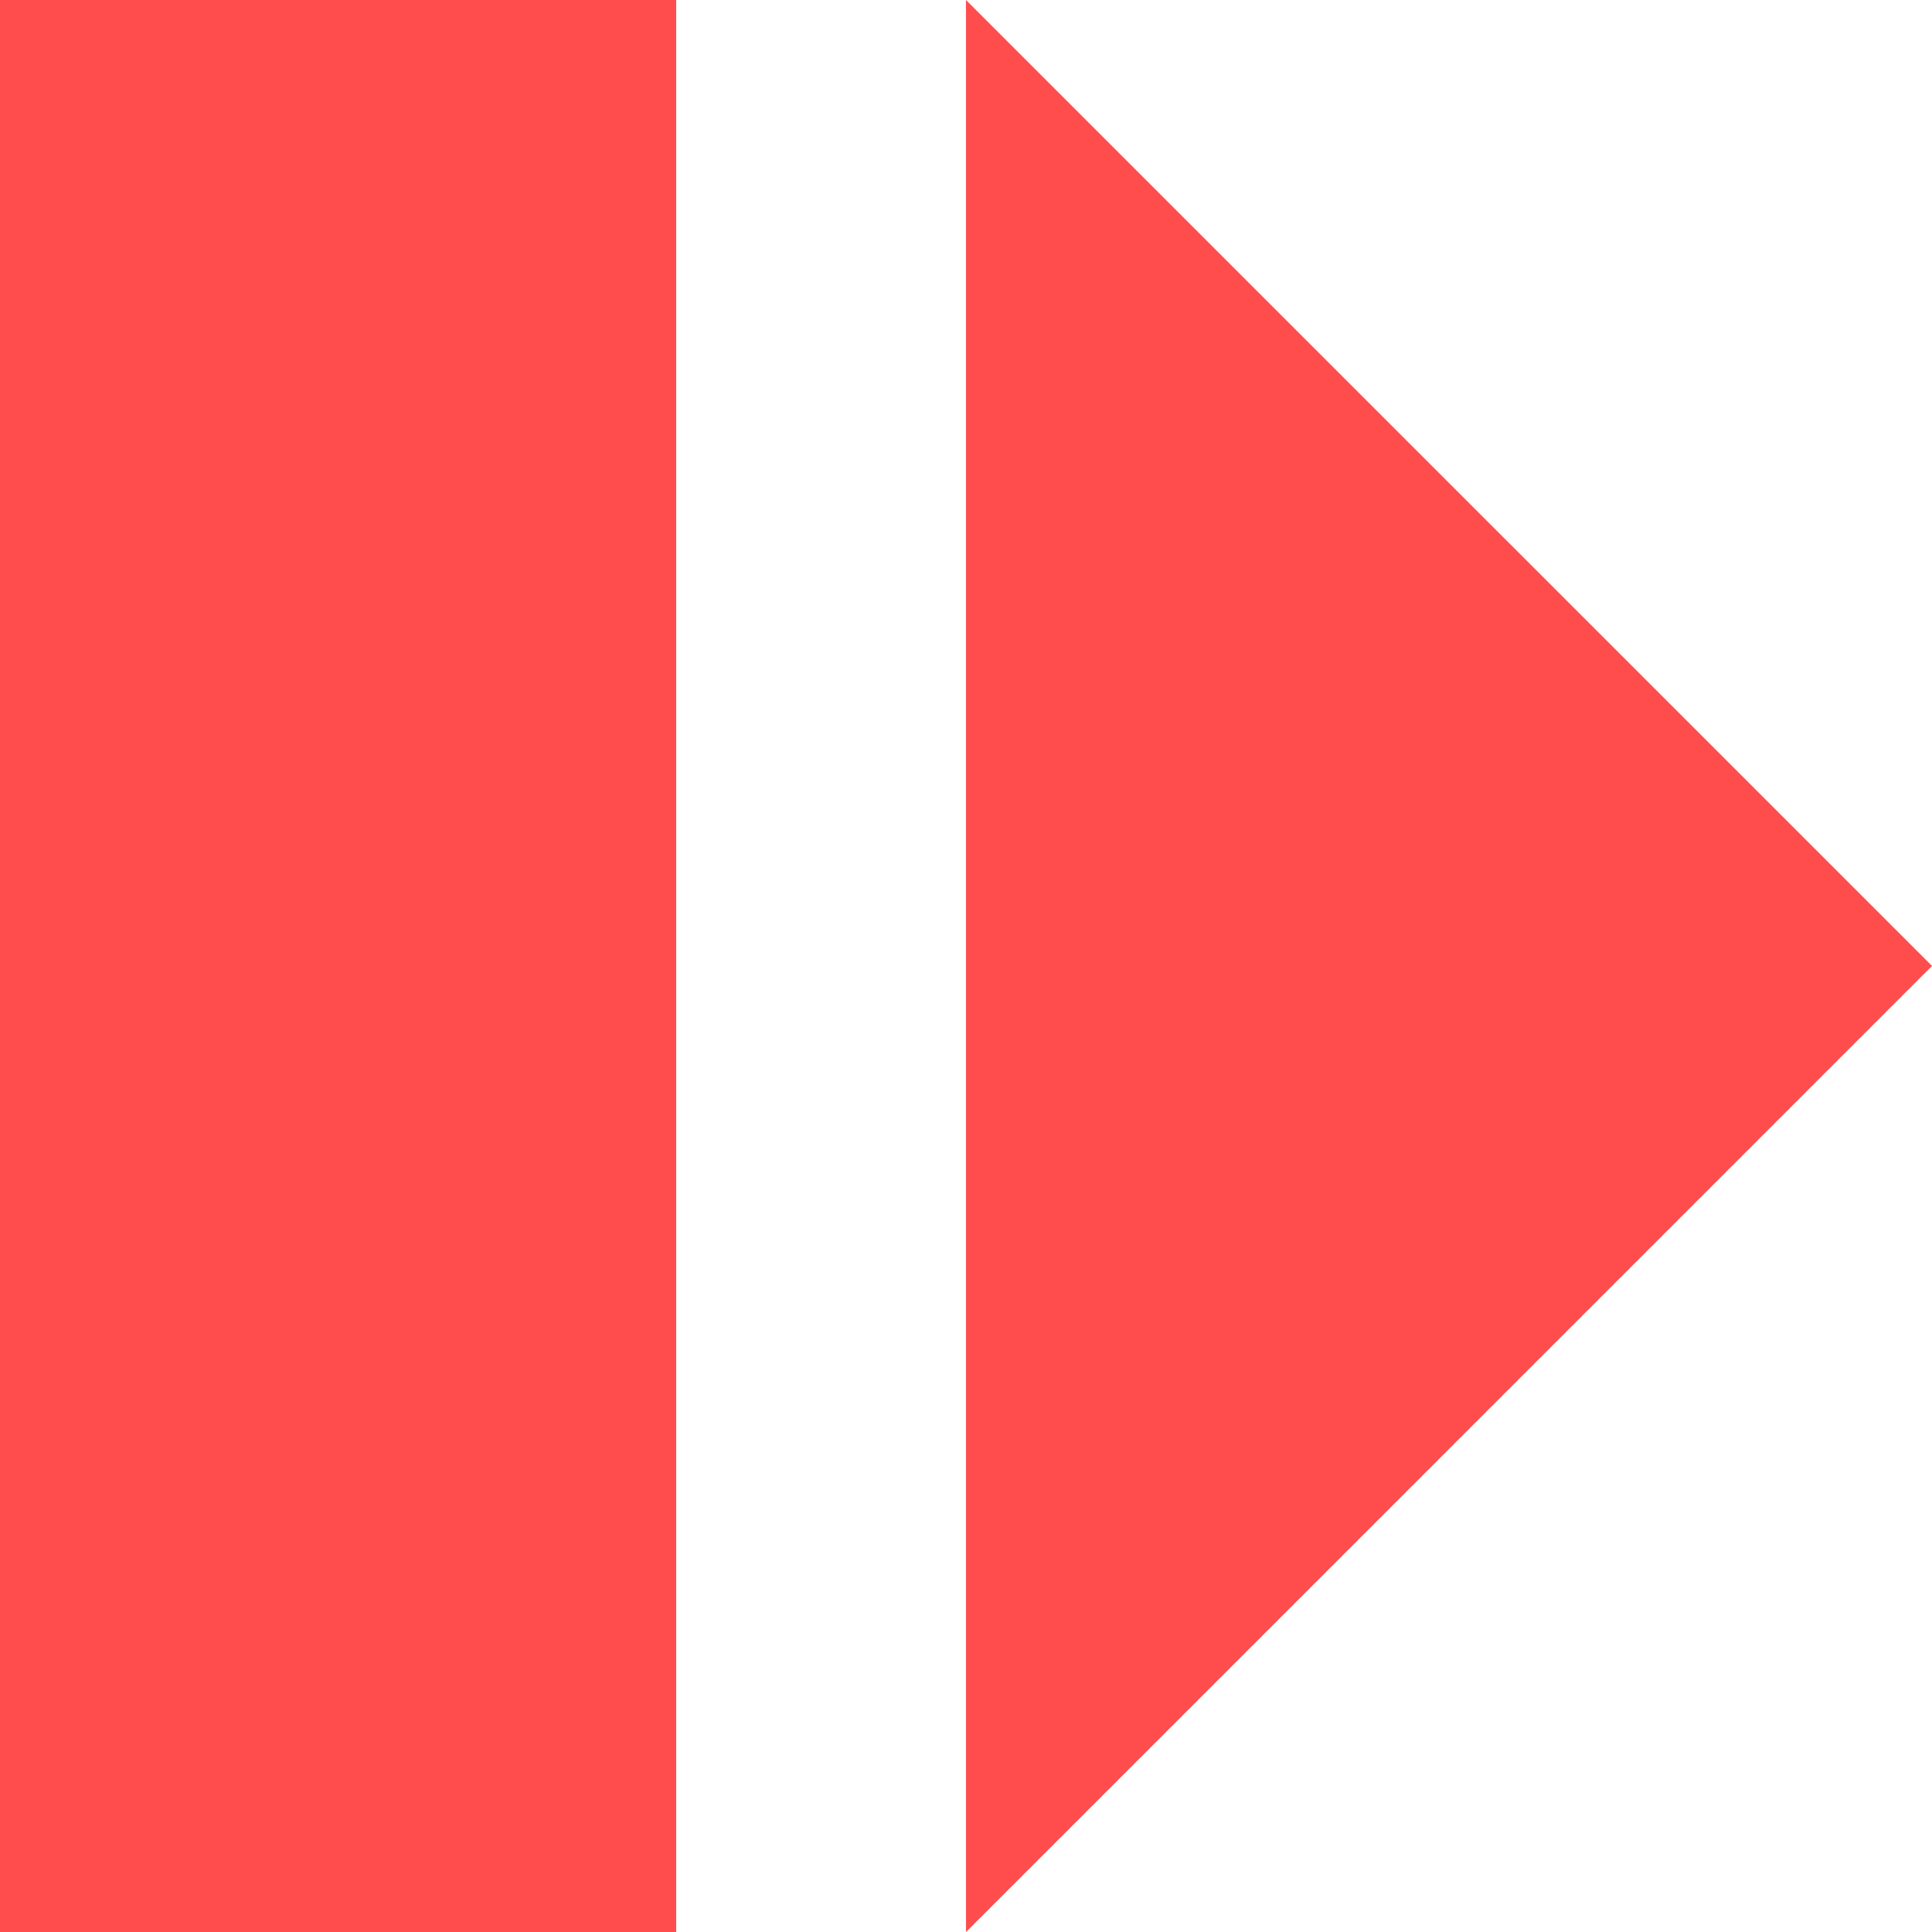
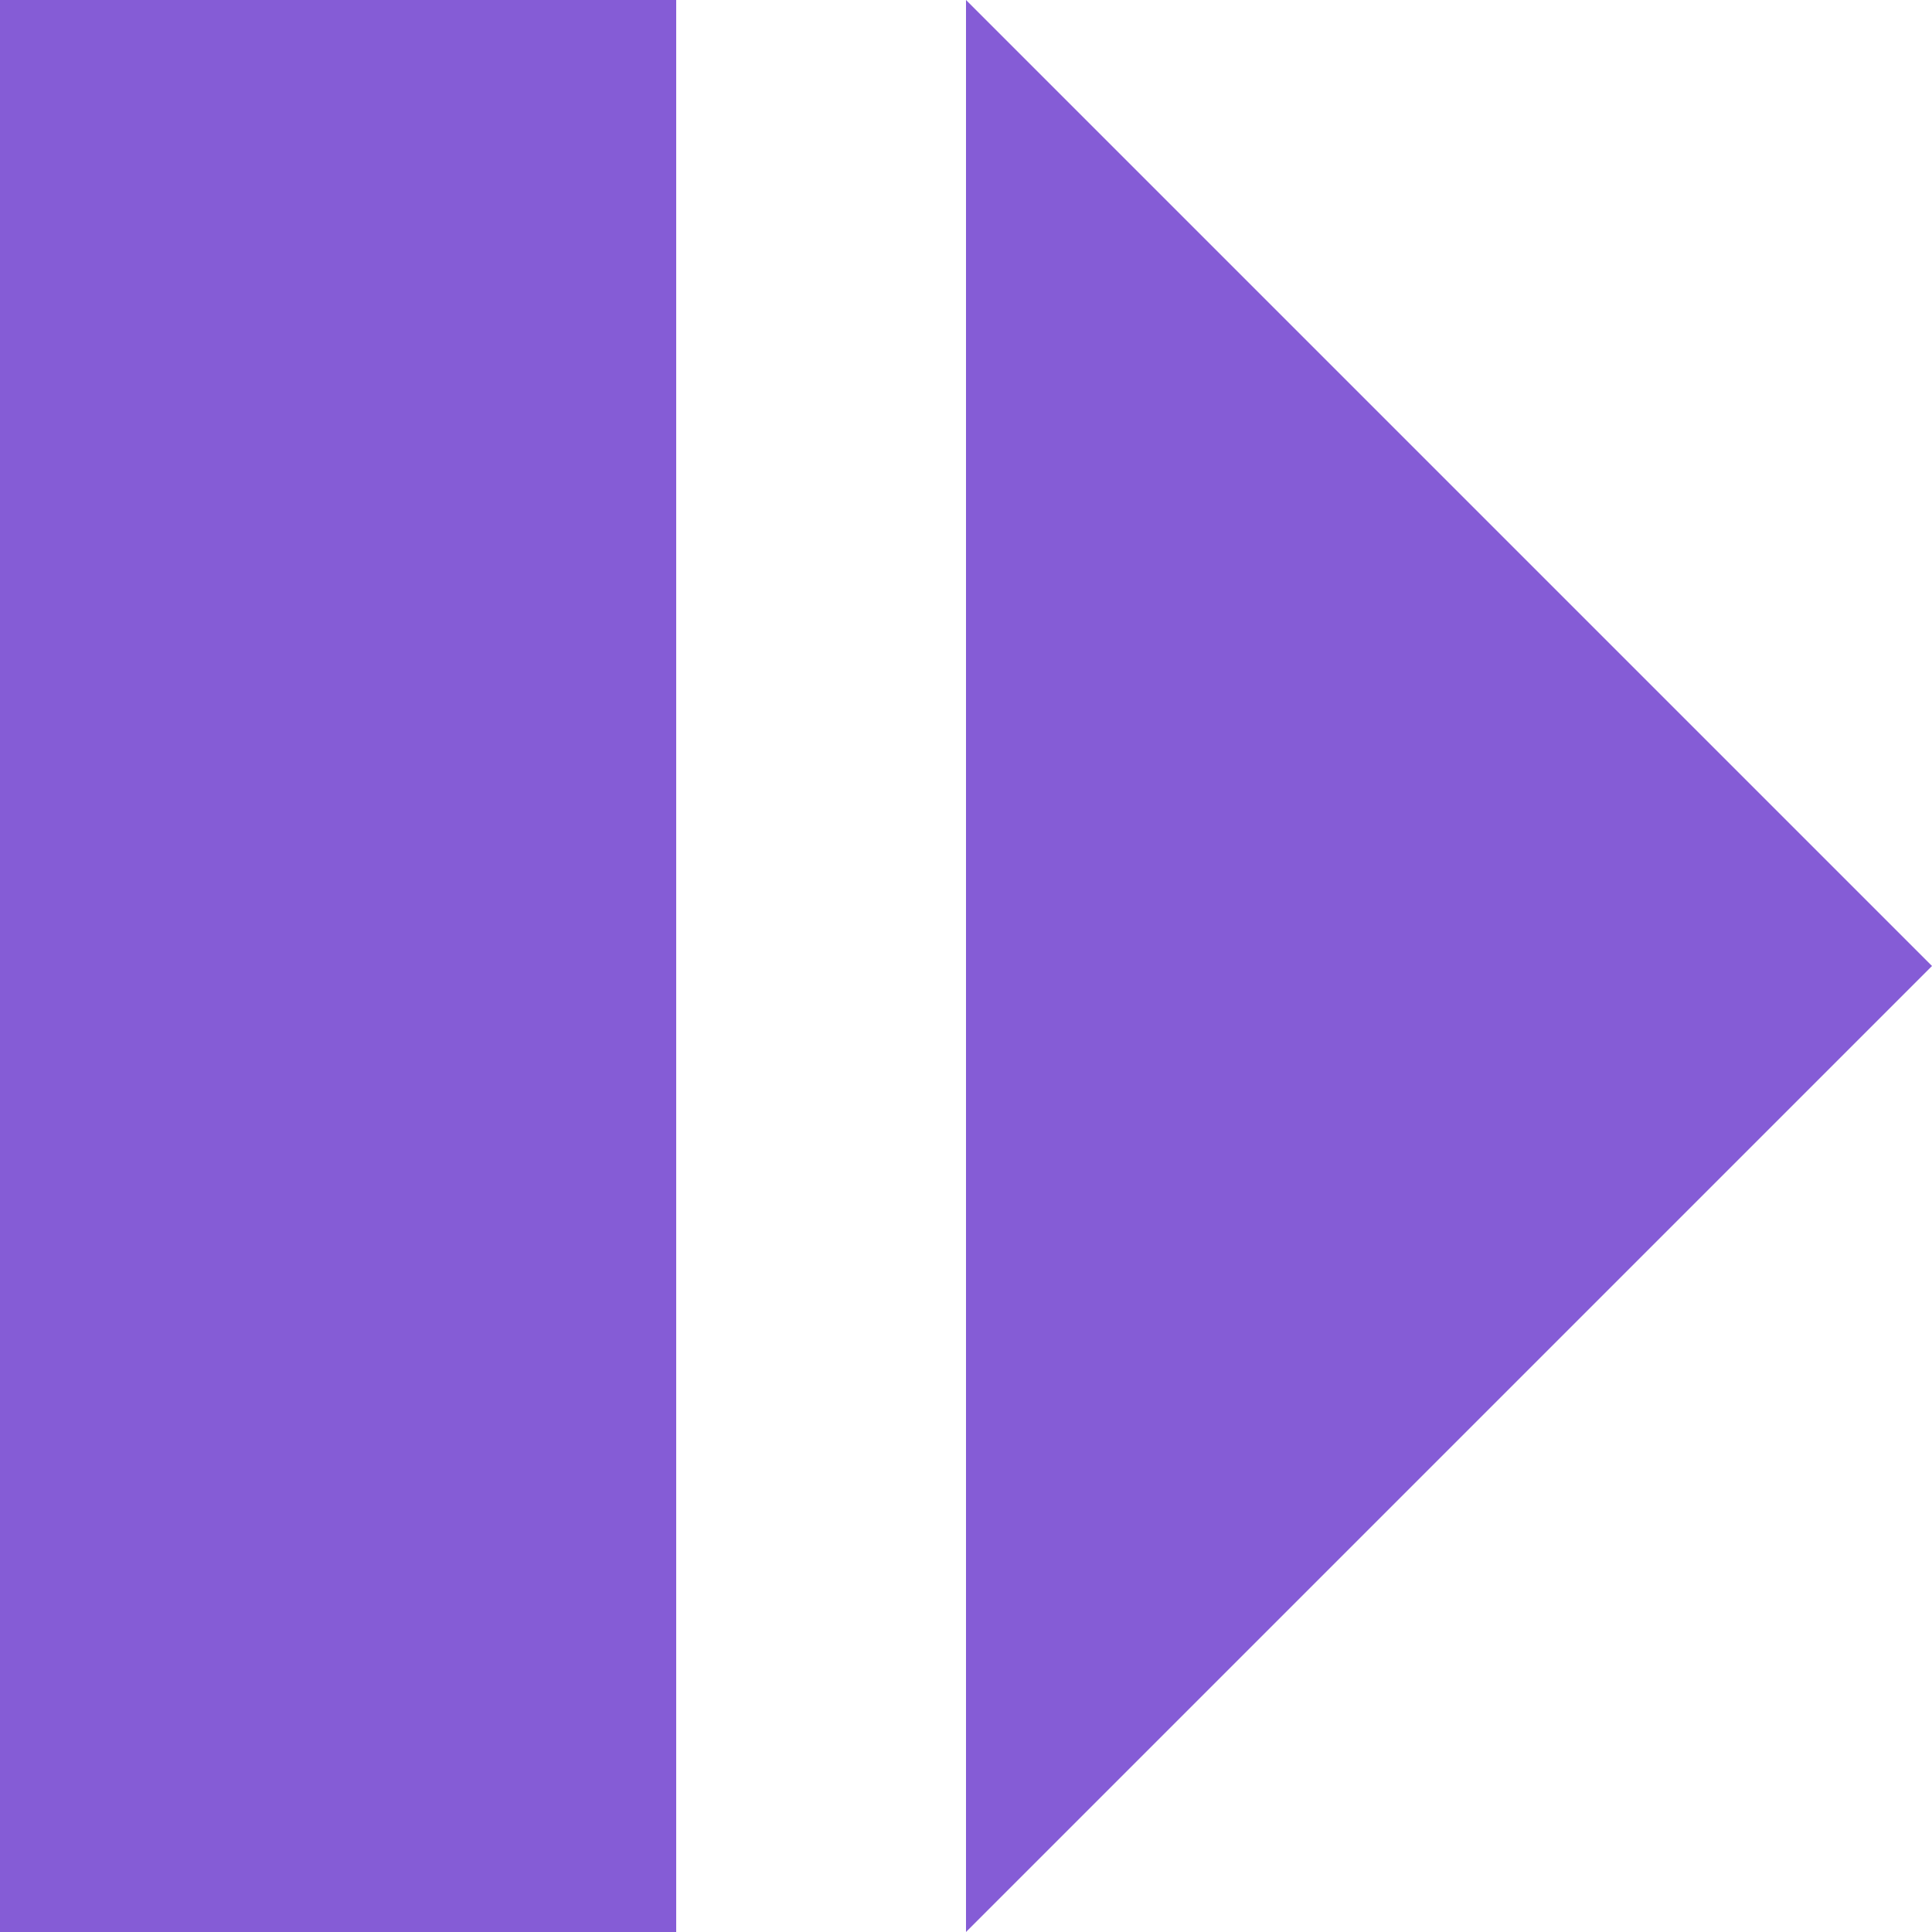
- <svg xmlns="http://www.w3.org/2000/svg" width="20" height="20" viewBox="0 0 20 20" version="1.1" id="svg1">
-   <defs id="defs1" />
-   <g id="g4" transform="translate(-20)">
-     <rect style="fill:#ff4d4d;fill-opacity:1;stroke:none;stroke-width:0;stroke-linecap:round;stroke-dasharray:none;stroke-opacity:1" id="rect3" width="7" height="20" x="0" y="0" />
-     <rect style="fill:#ff4d4d;fill-opacity:1;stroke:none;stroke-width:0;stroke-linecap:round;stroke-dasharray:none;stroke-opacity:1" id="rect4" width="7" height="20" x="13" y="0" />
-   </g>
-   <g id="g6">
-     <rect style="fill:#ff4d4d;fill-opacity:1;stroke:none;stroke-width:0;stroke-linecap:round;stroke-dasharray:none;stroke-opacity:1" id="rect5" width="7" height="20" x="0" y="0" />
-     <path style="fill:#ff4d4d;fill-opacity:1;stroke:none;stroke-width:0;stroke-linecap:round;stroke-dasharray:none;stroke-opacity:1" id="path6" d="M 16.029,3.693 H 3.236 L 9.632,-7.386 Z" transform="matrix(0,1.563415,-0.9026379,0,13.33333,-5.059429)" />
-   </g>
-   <g id="g7" transform="translate(20)">
-     <path style="fill:#ff4d4d;fill-opacity:1;stroke:none;stroke-width:0;stroke-linecap:round;stroke-dasharray:none;stroke-opacity:1" id="path7" d="M 83.629,0.584 77.644,15.033 63.194,21.018 48.745,15.033 42.76,0.584 48.745,-13.866 l 14.449,-5.985 14.449,5.985 z" transform="matrix(-0.4893699,-0.2027036,0.2027036,-0.4893699,40.80708,23.09541)" />
+ <svg xmlns="http://www.w3.org/2000/svg" version="1.1" width="20" height="20" viewBox="0,0,20,20">
+   <g transform="translate(-230,-170)">
+     <g fill="#855cd6" stroke="none" stroke-width="0" stroke-linecap="round" stroke-miterlimit="10">
+       <g>
+         <path d="M230,190v-20h7v20z" />
+         <path d="M240,190v-20l10,10z" />
+       </g>
+     </g>
  </g>
</svg>
